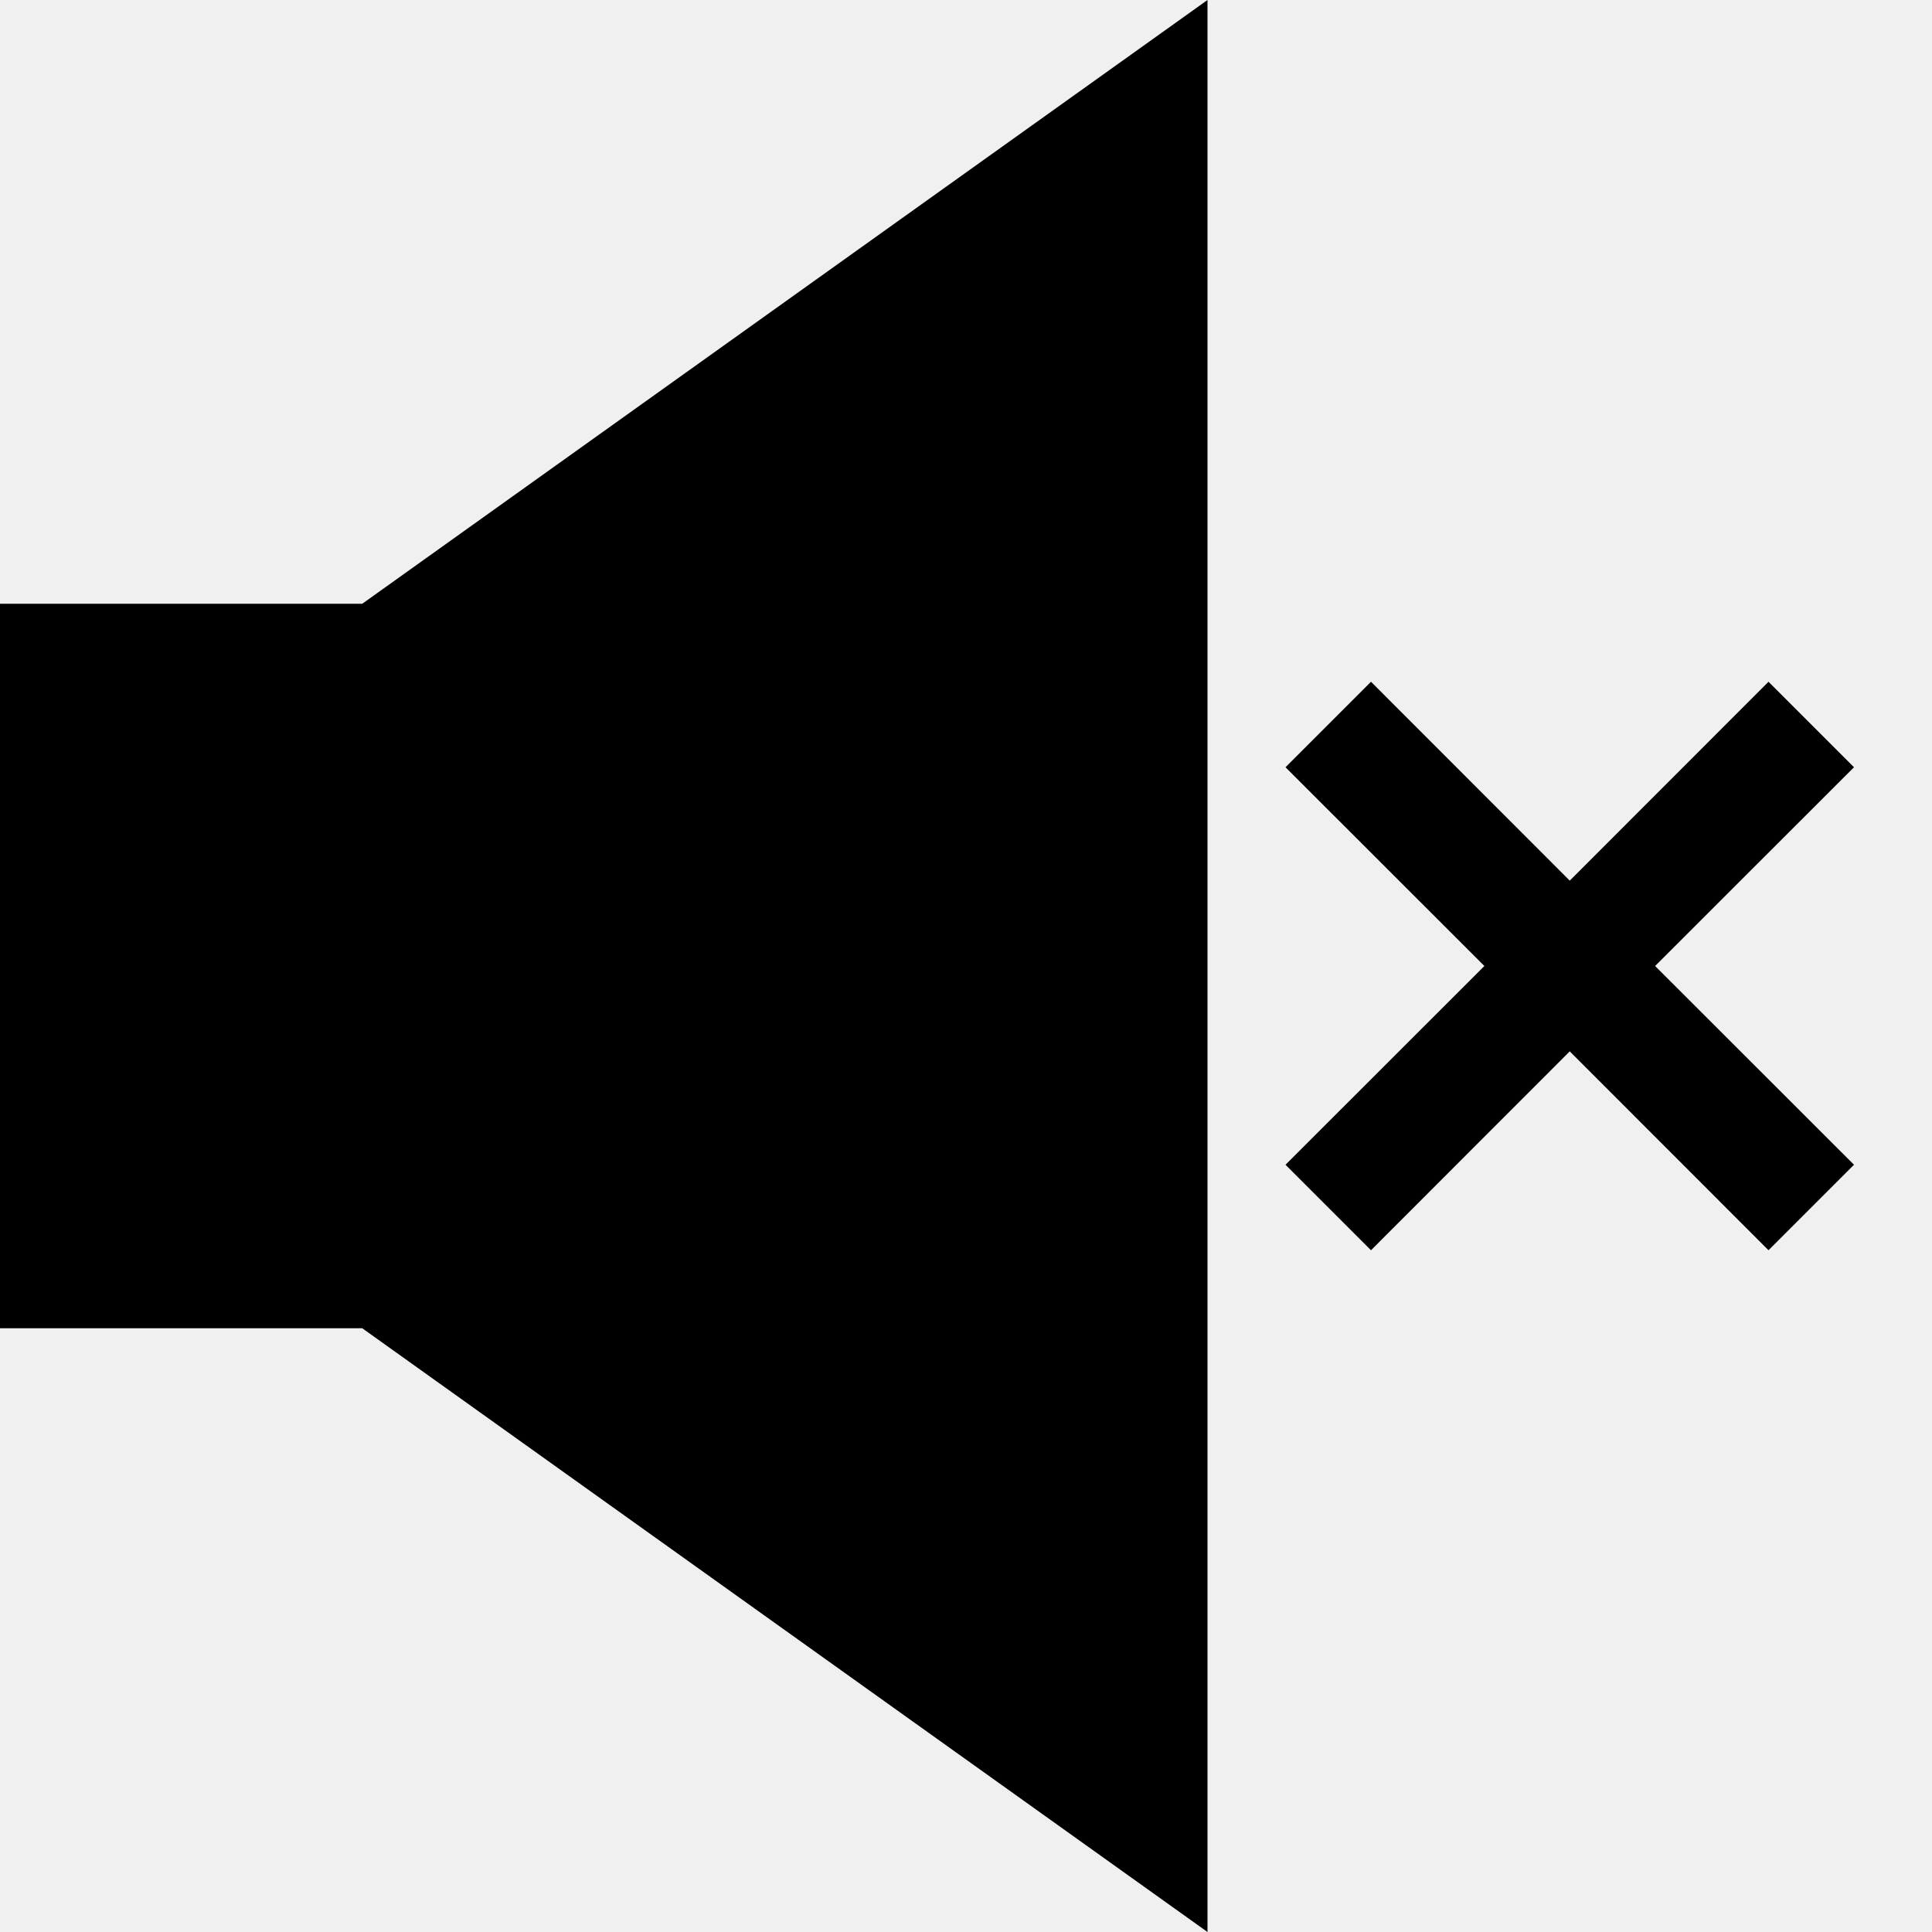
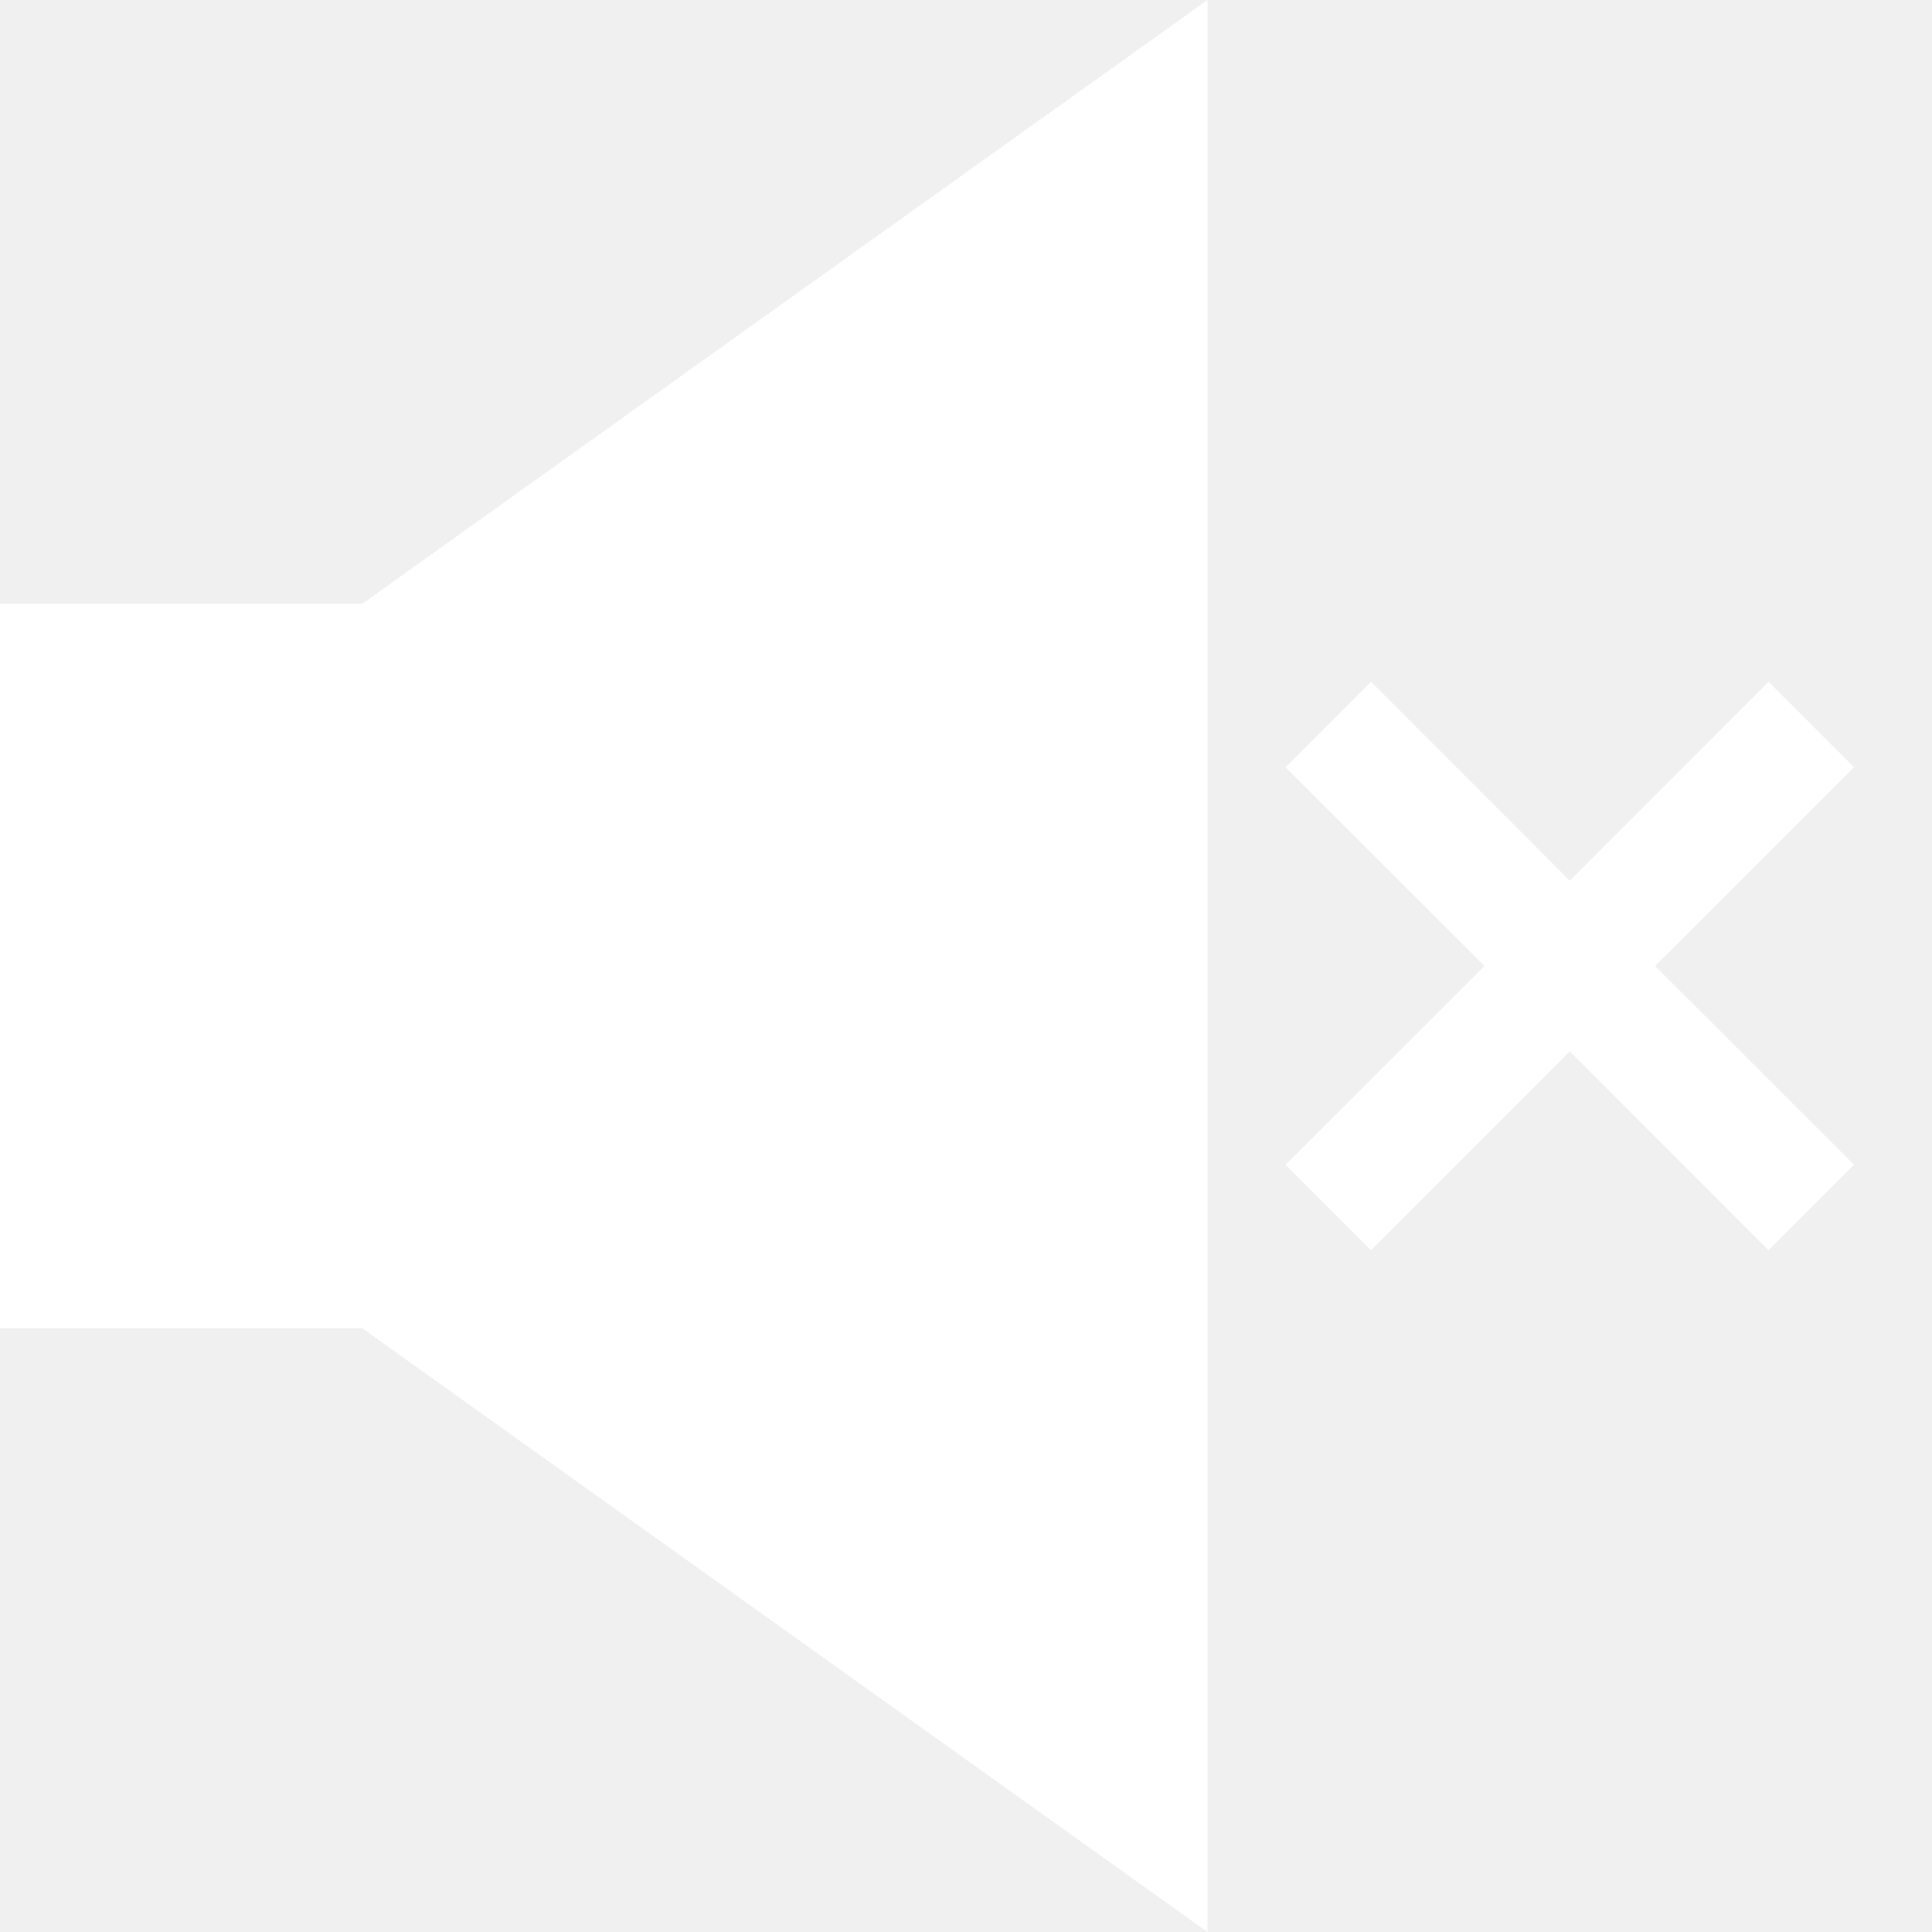
- <svg xmlns="http://www.w3.org/2000/svg" id="Layer_1_1_" style="enable-background:new 0 0 16 16;" version="1.1" viewBox="0 0 16 16" xml:space="preserve">
+ <svg xmlns="http://www.w3.org/2000/svg" id="Layer_1_1_" style="enable-background:new 0 0 16 16;" version="1.1" viewBox="0 0 16 16" xml:space="preserve" fill="white">
  <polygon points="10,16 10,0 3,5 0,5 0,11 3,11 " />
  <polygon points="14.646,5.646 13,7.293 11.354,5.646 10.646,6.354 12.293,8 10.646,9.646 11.354,10.354 13,8.707 14.646,10.354   15.354,9.646 13.707,8 15.354,6.354 " />
</svg>
